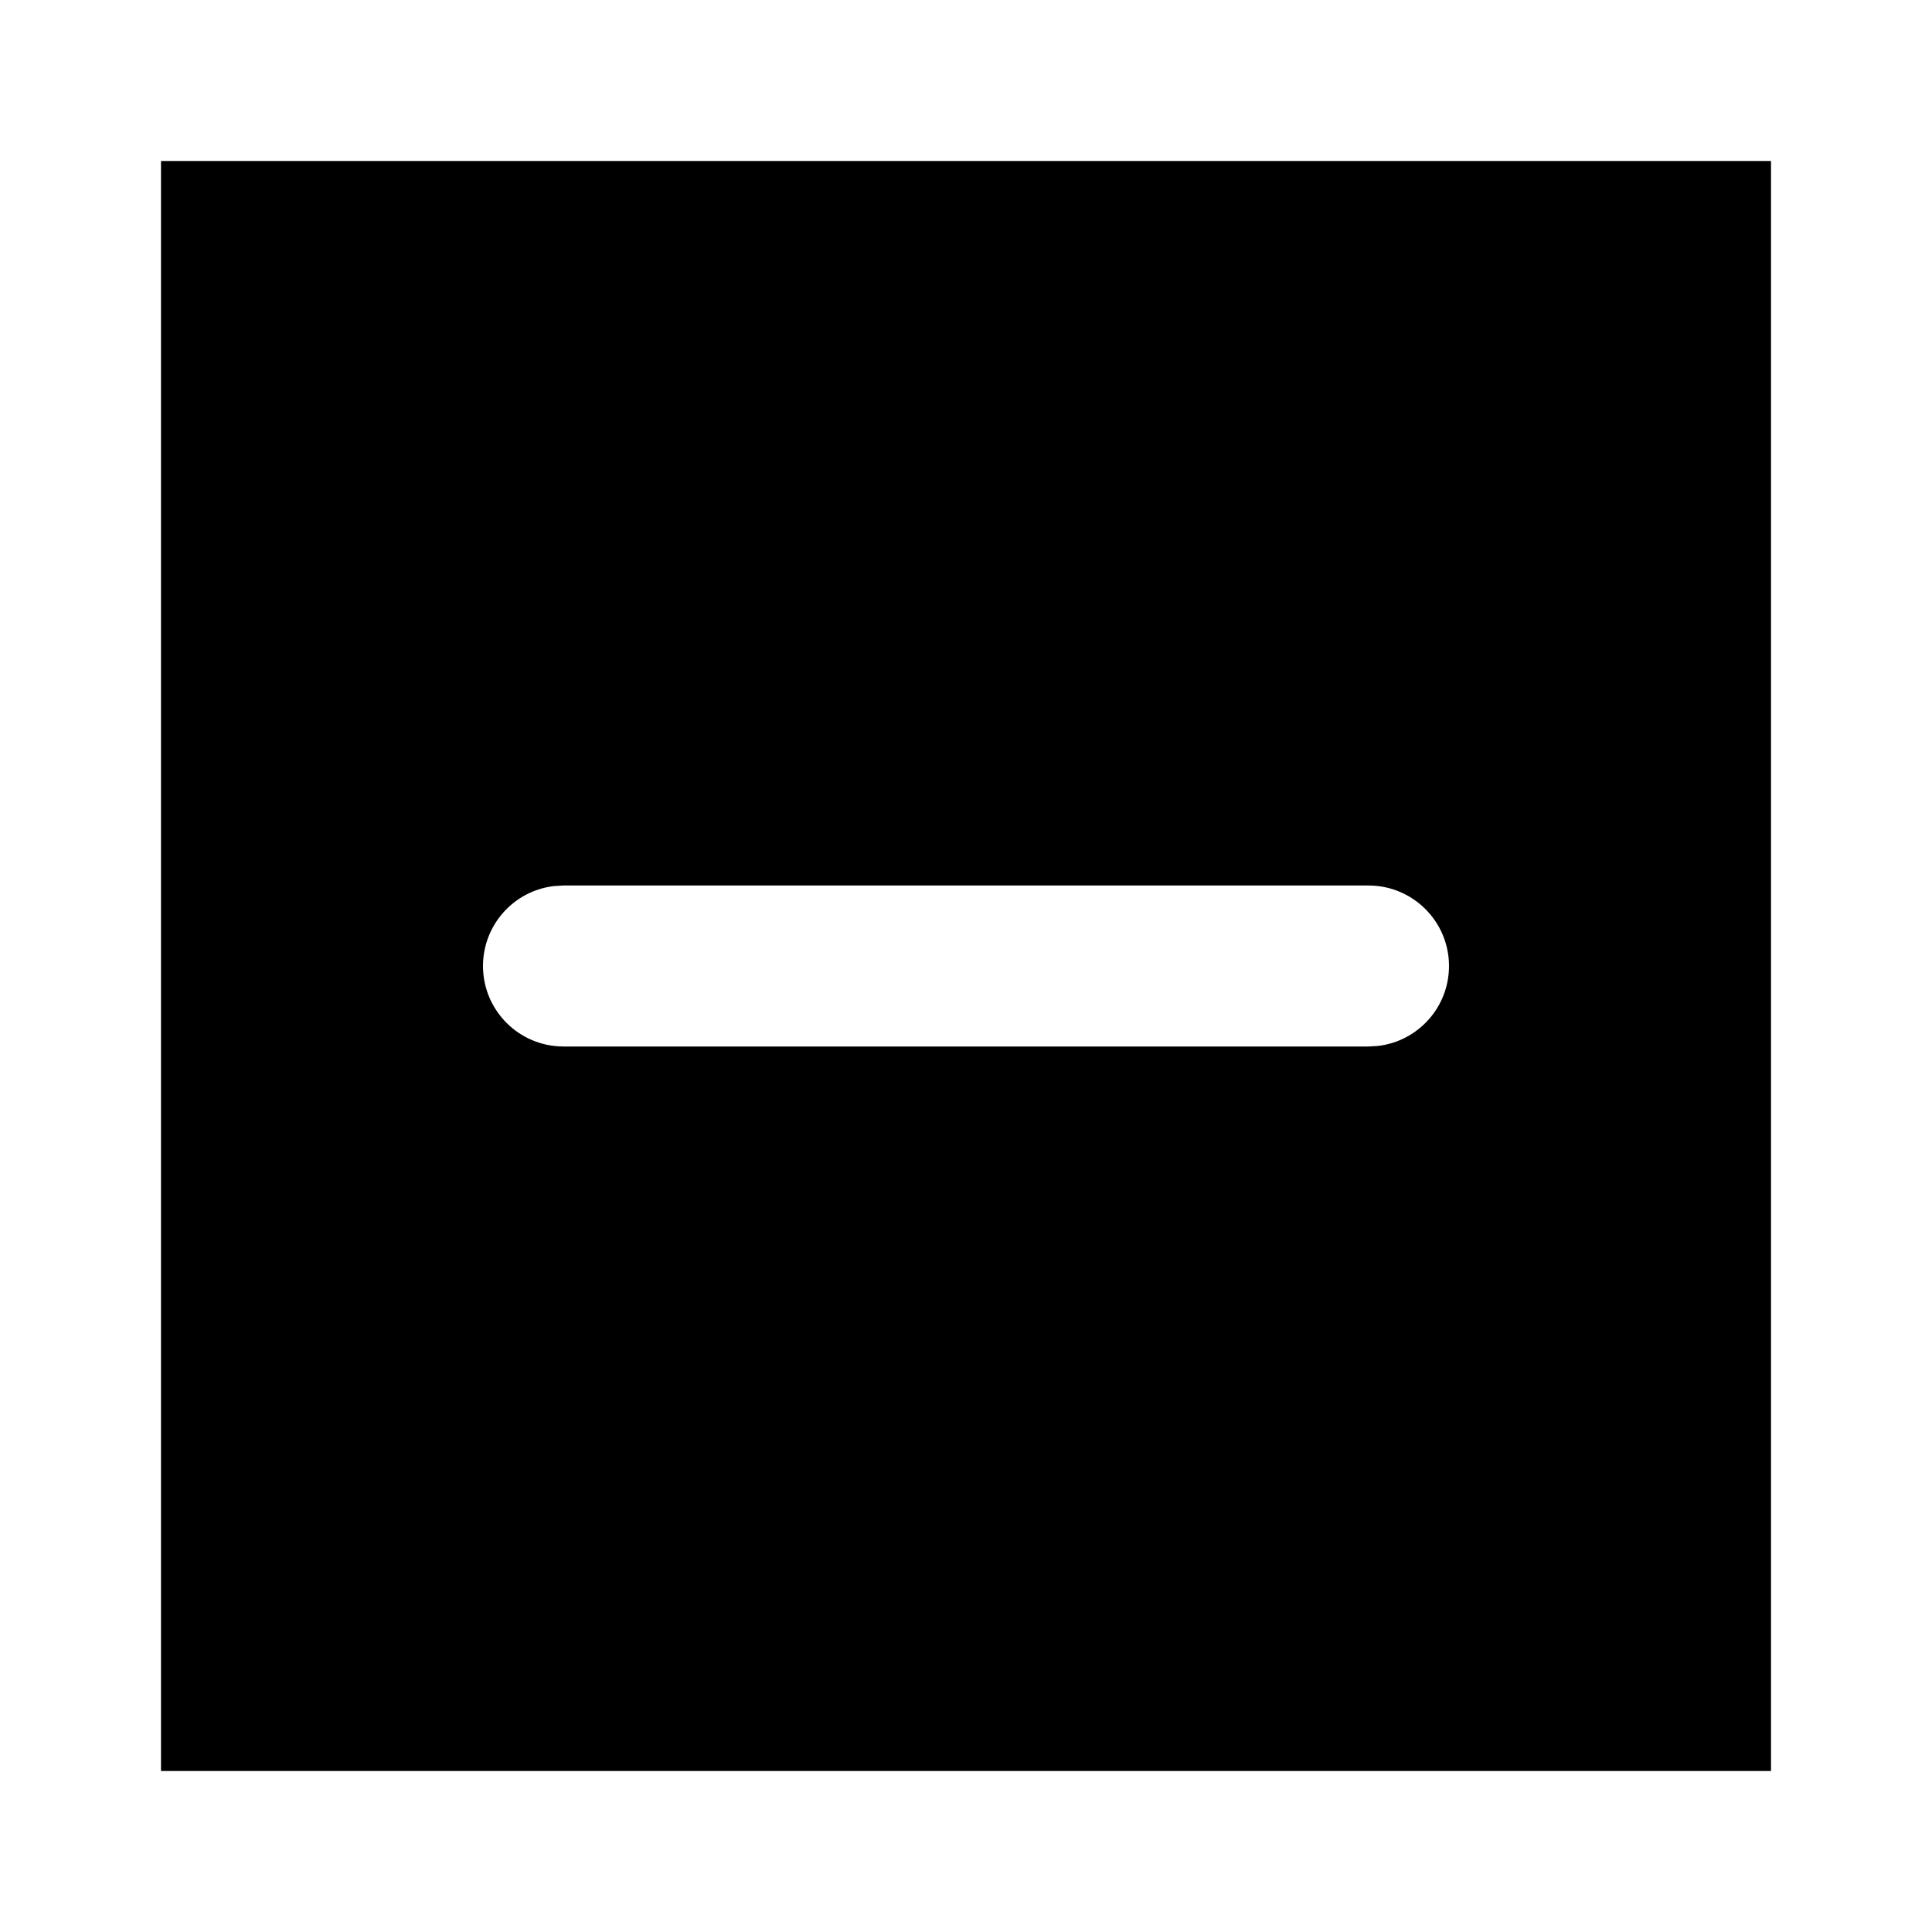
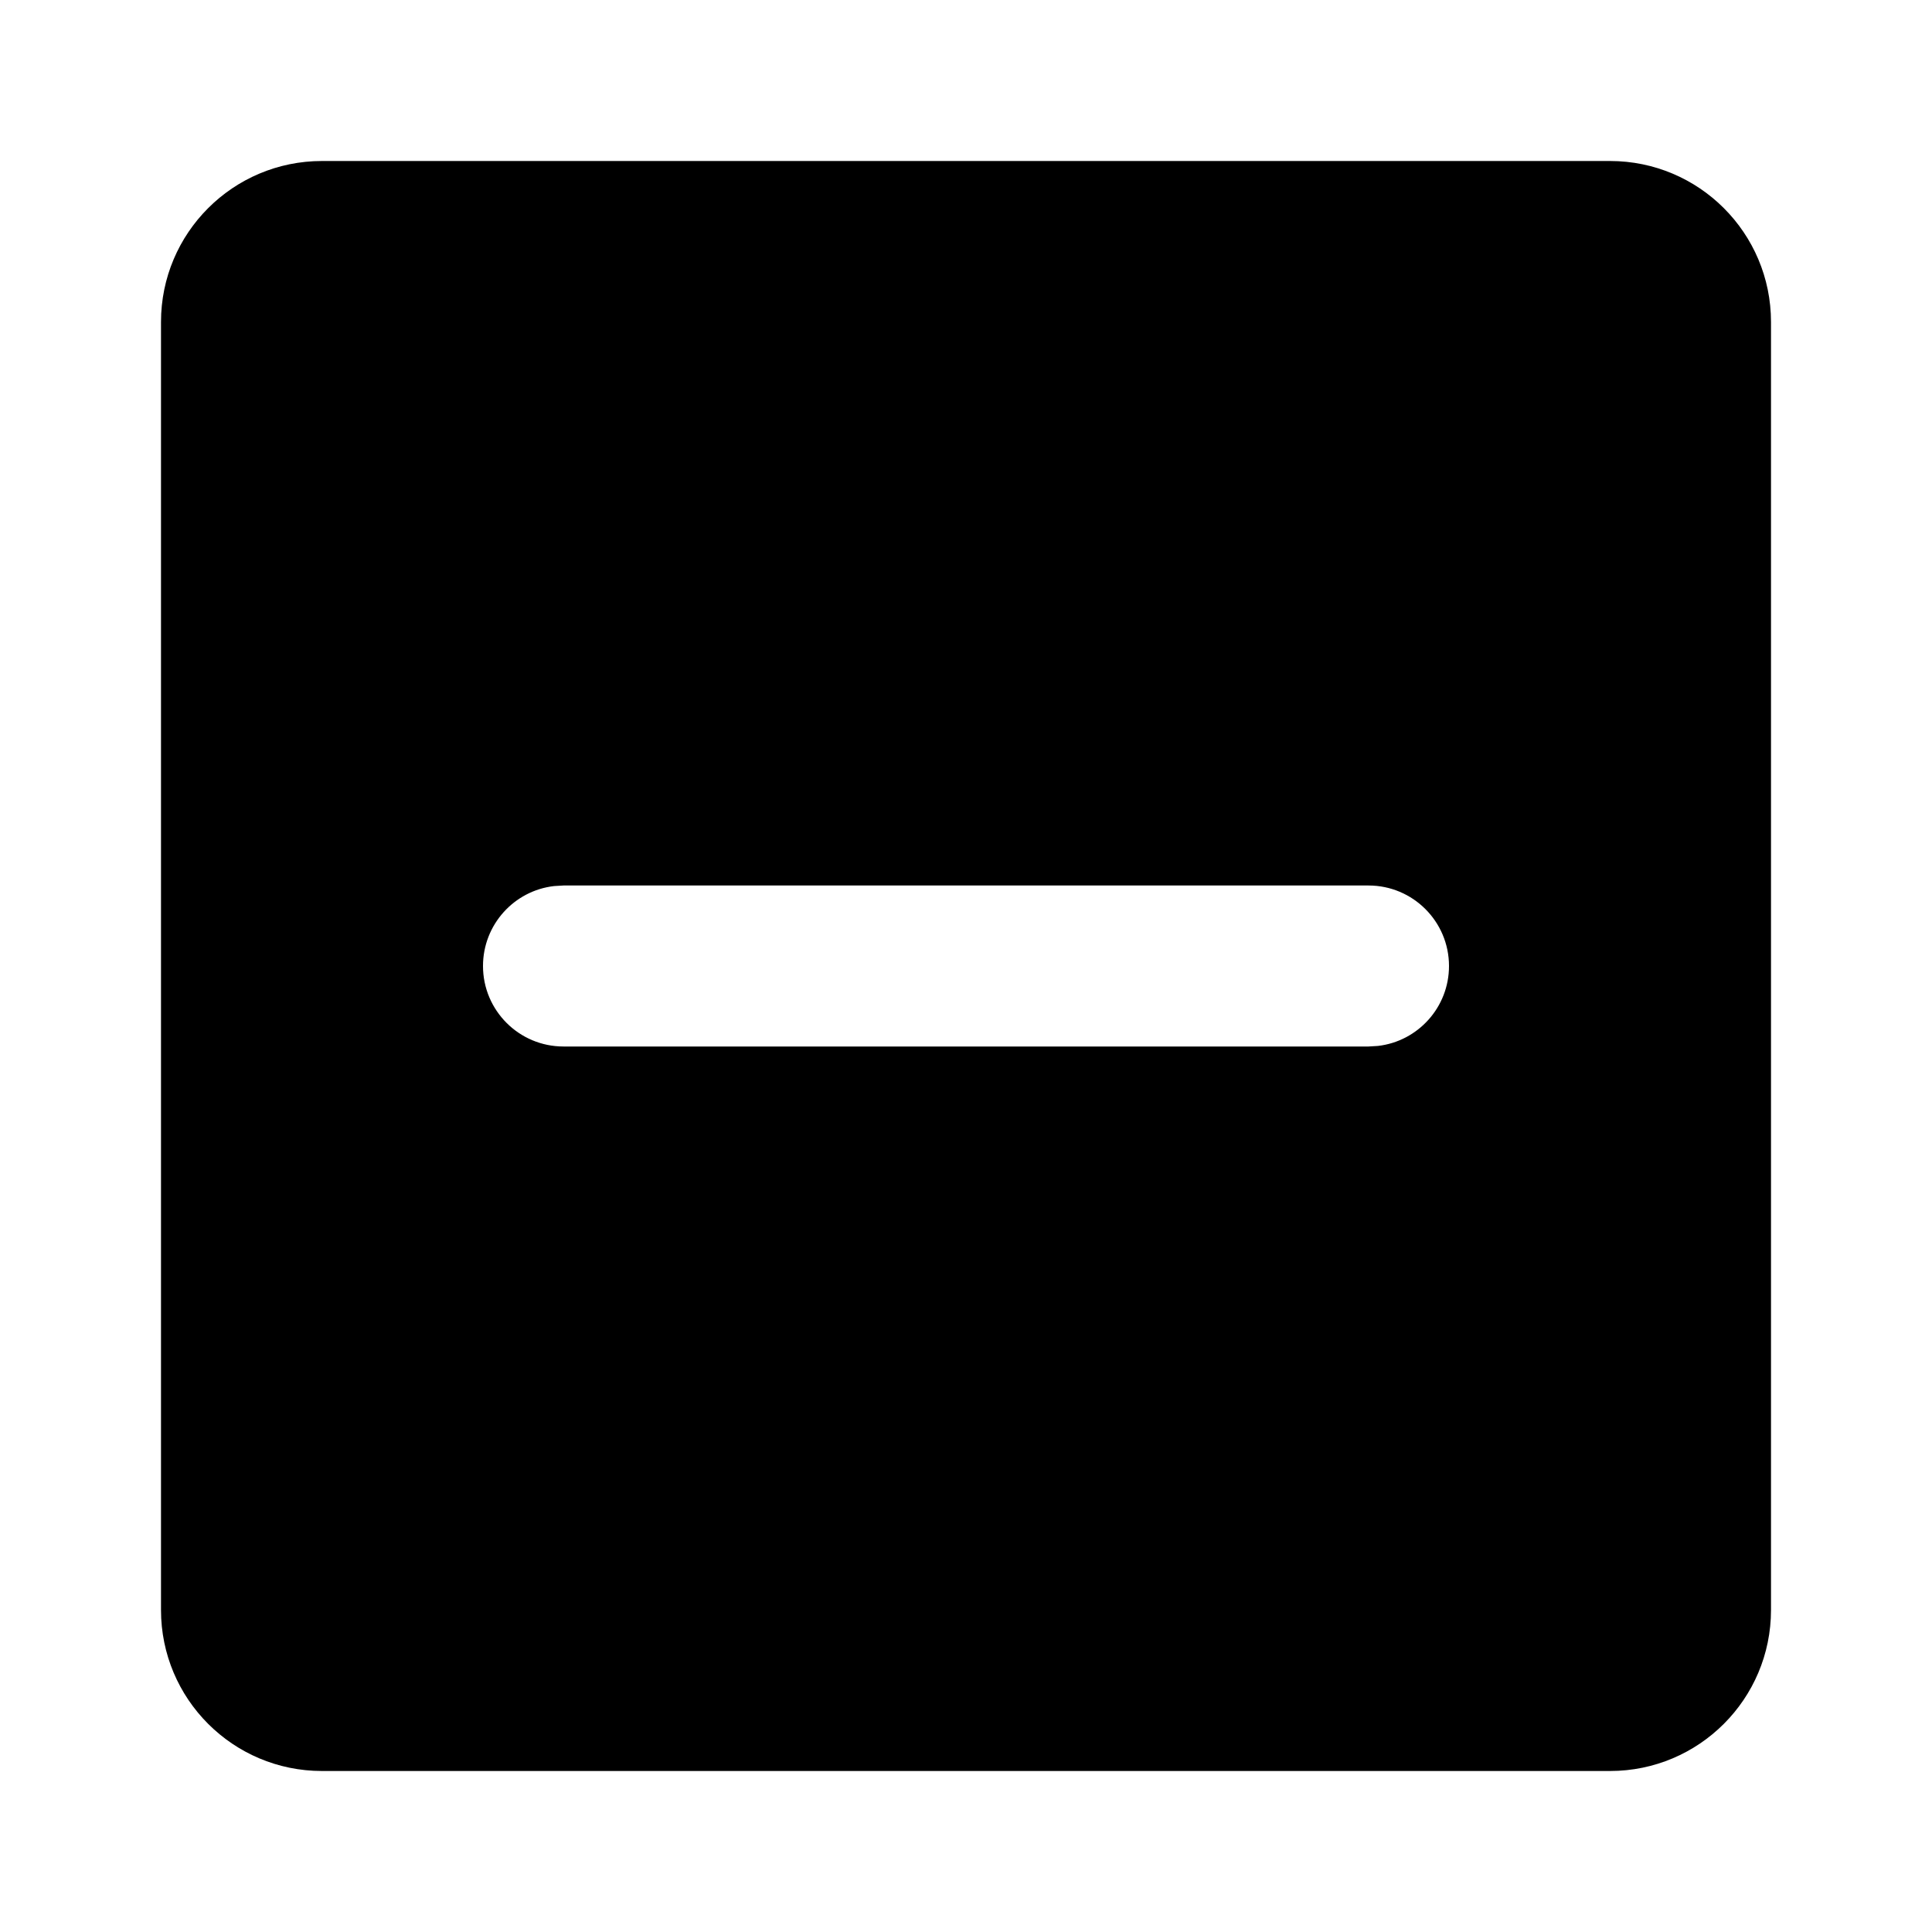
<svg xmlns="http://www.w3.org/2000/svg" width="24" height="24" viewBox="0 0 24 24">
-   <path d="M22,2 L22,22 L2,22 L2,2 L22,2 Z M17,11 L7,11 L6.883,11.007 C6.386,11.064 6,11.487 6,12 C6,12.552 6.448,13 7,13 L7,13 L17,13 L17.117,12.993 C17.614,12.936 18,12.513 18,12 C18,11.448 17.552,11 17,11 L17,11 Z" />
+   <path d="M20,2 C21.105,2 22,2.895 22,4 L22,20 C22,21.105 21.105,22 20,22 L4,22 C2.895,22 2,21.105 2,20 L2,4 C2,2.895 2.895,2 4,2 L20,2 Z M17,11 L7,11 L6.883,11.007 C6.386,11.064 6,11.487 6,12 C6,12.552 6.448,13 7,13 L7,13 L17,13 L17.117,12.993 C17.614,12.936 18,12.513 18,12 C18,11.448 17.552,11 17,11 L17,11 Z" />
</svg>
